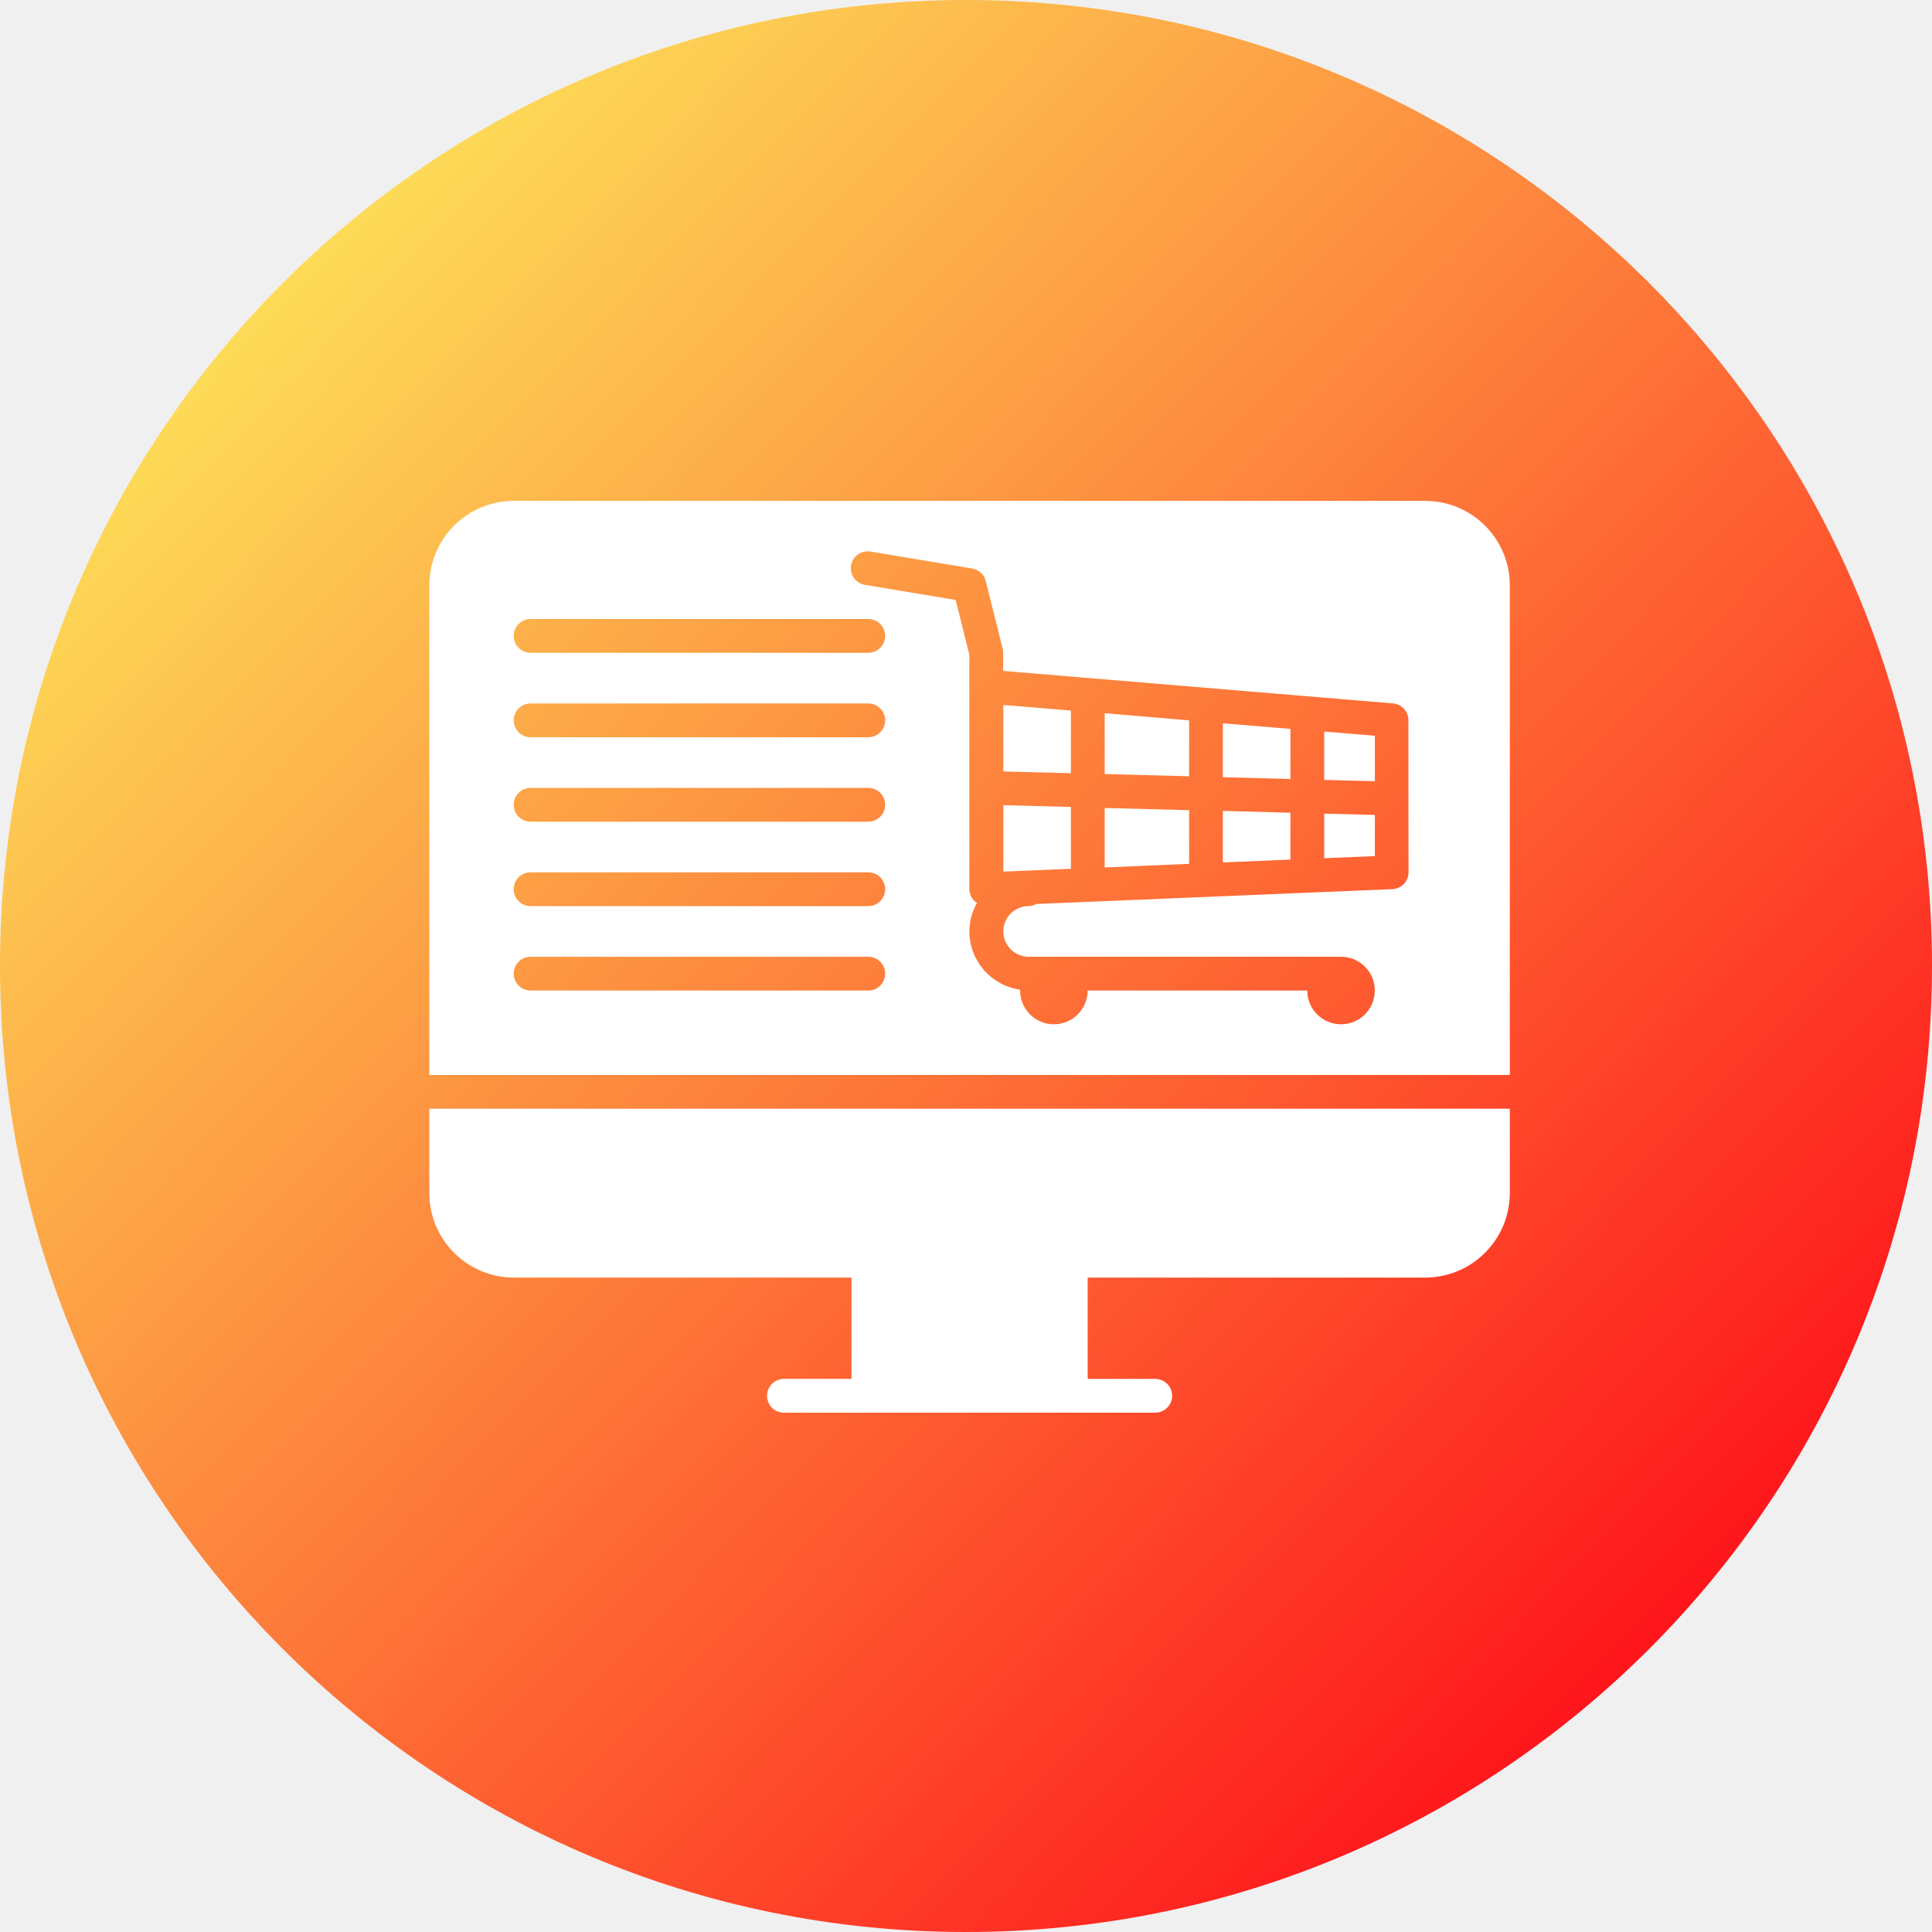
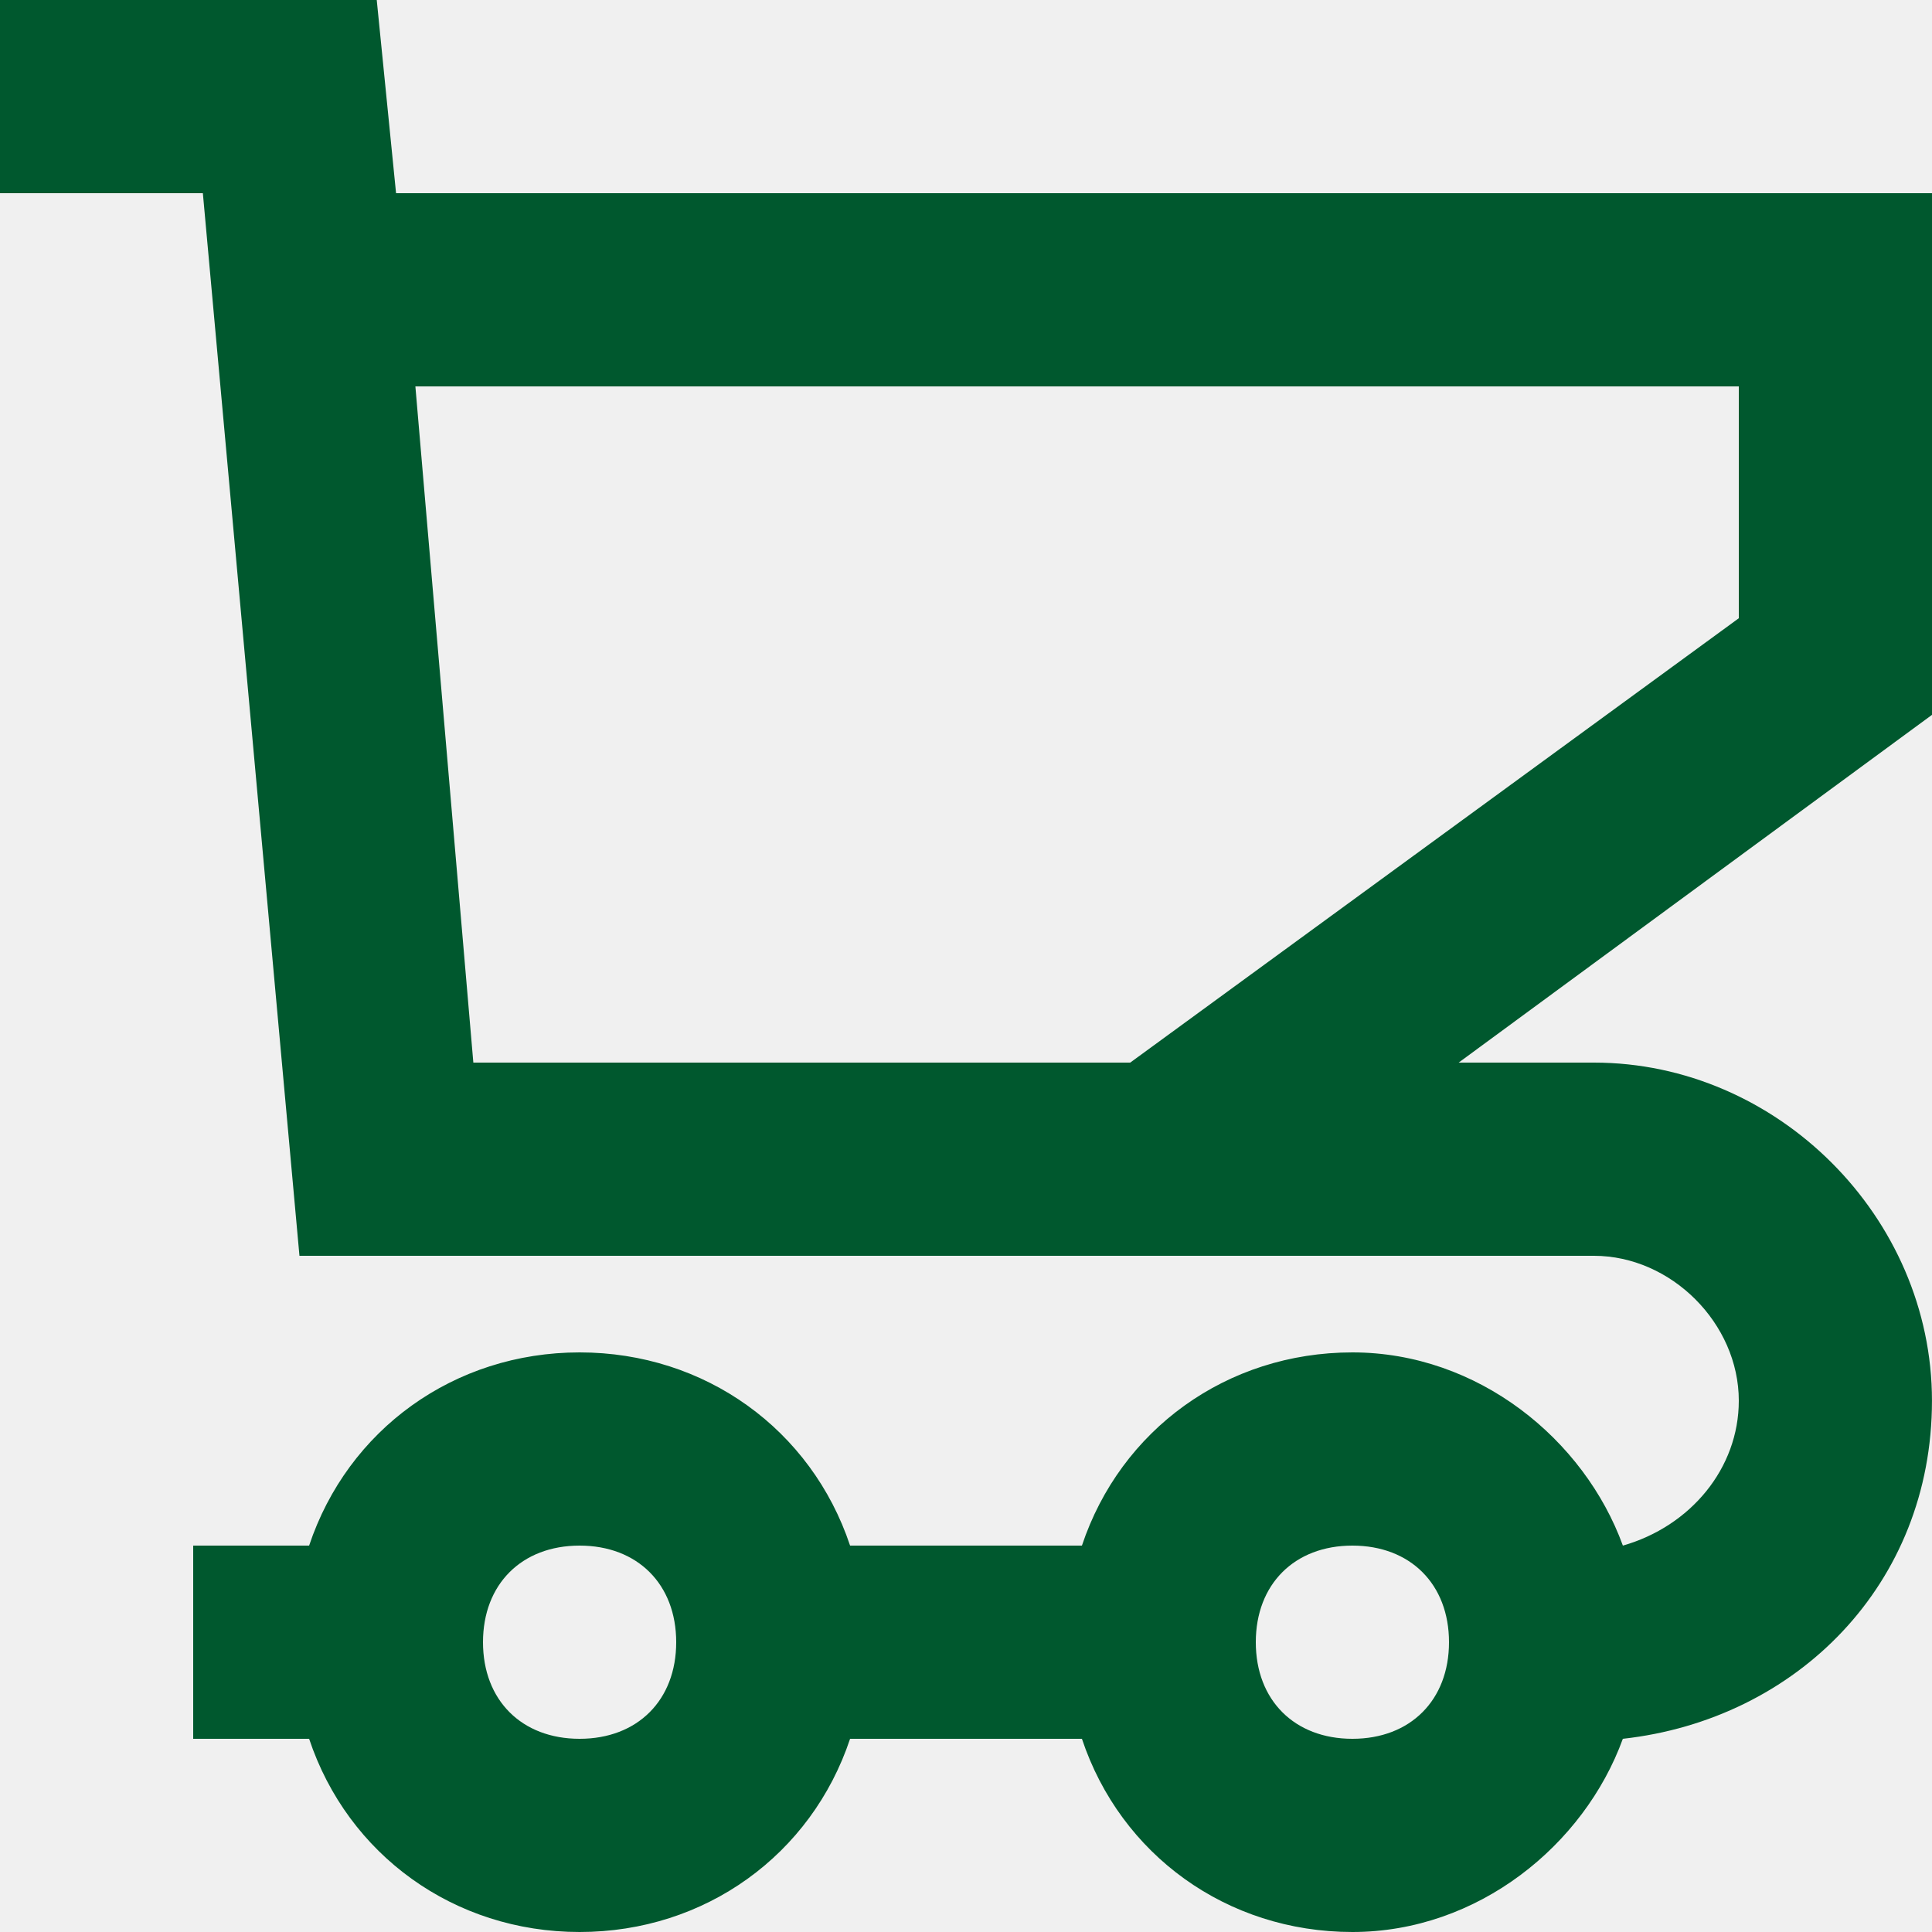
- <svg xmlns="http://www.w3.org/2000/svg" width="54" height="54" viewBox="0 0 54 54">
-   <defs>
-     <linearGradient id="linear-gradient" x1="0.145" y1="0.112" x2="0.922" y2="0.876" gradientUnits="objectBoundingBox">
-       <stop offset="0" stop-color="#fde159" />
-       <stop offset="1" stop-color="#fe0817" />
-     </linearGradient>
-   </defs>
-   <g id="Group_656" data-name="Group 656" transform="translate(-745 -6302)">
-     <circle id="Ellipse_8708" data-name="Ellipse 8708" cx="27" cy="27" r="27" transform="translate(745 6302)" fill="url(#linear-gradient)" />
-     <g id="Group_305" data-name="Group 305" transform="translate(43.57 -46.02)">
-       <path id="Path_449" data-name="Path 449" d="M156.2,343v2.36a2.367,2.367,0,0,1-2.36,2.36h-9.439v2.832h1.888a.472.472,0,1,1,0,.944H135.911a.472.472,0,1,1,0-.944H137.8v-2.832H128.36a2.364,2.364,0,0,1-2.36-2.36V343Z" transform="translate(587.43 6036.009)" fill="#fff" />
-       <path id="Path_450" data-name="Path 450" d="M405.97,180.8l2.36.062V179.3l-2.36-.2Z" transform="translate(326.336 6188.855)" fill="#fff" />
-       <path id="Path_451" data-name="Path 451" d="M405.97,219.953l2.36-.1v-1.5l-2.36-.062Z" transform="translate(326.336 6152.312)" fill="#fff" />
-       <path id="Path_452" data-name="Path 452" d="M454.97,221.016l1.888-.079v-1.31l-1.888-.05Z" transform="translate(280.639 6151.109)" fill="#fff" />
-       <path id="Path_453" data-name="Path 453" d="M496.97,188.033l1.416.037V186.8l-1.416-.118Z" transform="translate(241.472 6181.785)" fill="#fff" />
-       <path id="Path_454" data-name="Path 454" d="M363.97,219.037l1.888-.079v-1.727l-1.888-.05Z" transform="translate(365.504 6153.344)" fill="#fff" />
-       <path id="Path_455" data-name="Path 455" d="M363.97,177.458l1.888.05v-1.751l-1.888-.157Z" transform="translate(365.504 6192.124)" fill="#fff" />
-       <path id="Path_456" data-name="Path 456" d="M153.845,91H128.36A2.361,2.361,0,0,0,126,93.36v13.685h30.2V93.36A2.364,2.364,0,0,0,153.845,91Zm-15.576,13.686H128.83a.472.472,0,1,1,0-.944h9.439a.472.472,0,0,1,0,.944Zm0-2.36H128.83a.472.472,0,1,1,0-.944h9.439a.472.472,0,0,1,0,.944Zm0-2.36H128.83a.472.472,0,1,1,0-.944h9.439a.472.472,0,0,1,0,.944Zm0-2.36H128.83a.472.472,0,1,1,0-.944h9.439a.472.472,0,0,1,0,.944Zm0-2.36H128.83a.472.472,0,1,1,0-.944h9.439a.472.472,0,0,1,0,.944Zm15.1,6.135a.472.472,0,0,1-.452.471l-9.952.415a.459.459,0,0,1-.214.058.708.708,0,0,0,0,1.416h8.731a.944.944,0,1,1-.944.944H144.4a.944.944,0,0,1-1.888,0c0-.008,0-.016,0-.024a1.649,1.649,0,0,1-1.418-1.628,1.631,1.631,0,0,1,.213-.8.449.449,0,0,1-.068-.044.472.472,0,0,1-.145-.341V95.3c-.076-.309-.152-.608-.227-.908-.052-.206-.1-.412-.157-.622l-2.525-.421a.472.472,0,1,1,.155-.931l2.832.472a.472.472,0,0,1,.381.353c.077.313.153.615.229.917.081.319.162.639.243.971a.48.48,0,0,1,.013.111v.51l10.894.908a.471.471,0,0,1,.433.47Z" transform="translate(587.43 6271.02)" fill="#fff" />
-       <path id="Path_457" data-name="Path 457" d="M496.97,221.929l1.416-.059v-1.15l-1.416-.037Z" transform="translate(241.472 6150.078)" fill="#fff" />
-       <path id="Path_458" data-name="Path 458" d="M454.97,184.69l1.888.05v-1.4l-1.888-.157Z" transform="translate(280.639 6185.053)" fill="#fff" />
-     </g>
-   </g>
+ <svg xmlns="http://www.w3.org/2000/svg" width="56" height="56" viewBox="0 0 56 56" fill="none">
+   <path d="M56 5.6H11.48L10.92 0H0V5.6H5.88L8.68 36.4H46.2C48.44 36.4 50.4 38.36 50.4 40.6C50.4 42.56 49 44.24 47.04 44.8C45.92 41.72 42.84 39.2 39.2 39.2C35.56 39.2 32.48 41.44 31.36 44.8H24.64C23.52 41.44 20.44 39.2 16.8 39.2C13.16 39.2 10.08 41.44 8.96 44.8H5.6V50.4H8.96C10.08 53.76 13.16 56 16.8 56C20.44 56 23.52 53.76 24.64 50.4H31.36C32.48 53.76 35.56 56 39.2 56C42.839 56 45.919 53.48 47.039 50.4C52.079 49.84 55.999 45.92 55.999 40.6C55.999 35.28 51.52 30.8 46.2 30.8H42.28L56 20.72L56 5.6ZM16.8 50.4C15.12 50.4 14 49.28 14 47.6C14 45.92 15.12 44.8 16.8 44.8C18.48 44.8 19.6 45.92 19.6 47.6C19.6 49.28 18.48 50.4 16.8 50.4ZM39.2 50.4C37.52 50.4 36.4 49.28 36.4 47.6C36.4 45.92 37.52 44.8 39.2 44.8C40.88 44.8 42 45.92 42 47.6C42 49.28 40.88 50.4 39.2 50.4ZM50.4 17.92L32.76 30.8H13.72L12.04 11.2H50.4L50.4 17.92Z" fill="#00582E" />
</svg>
